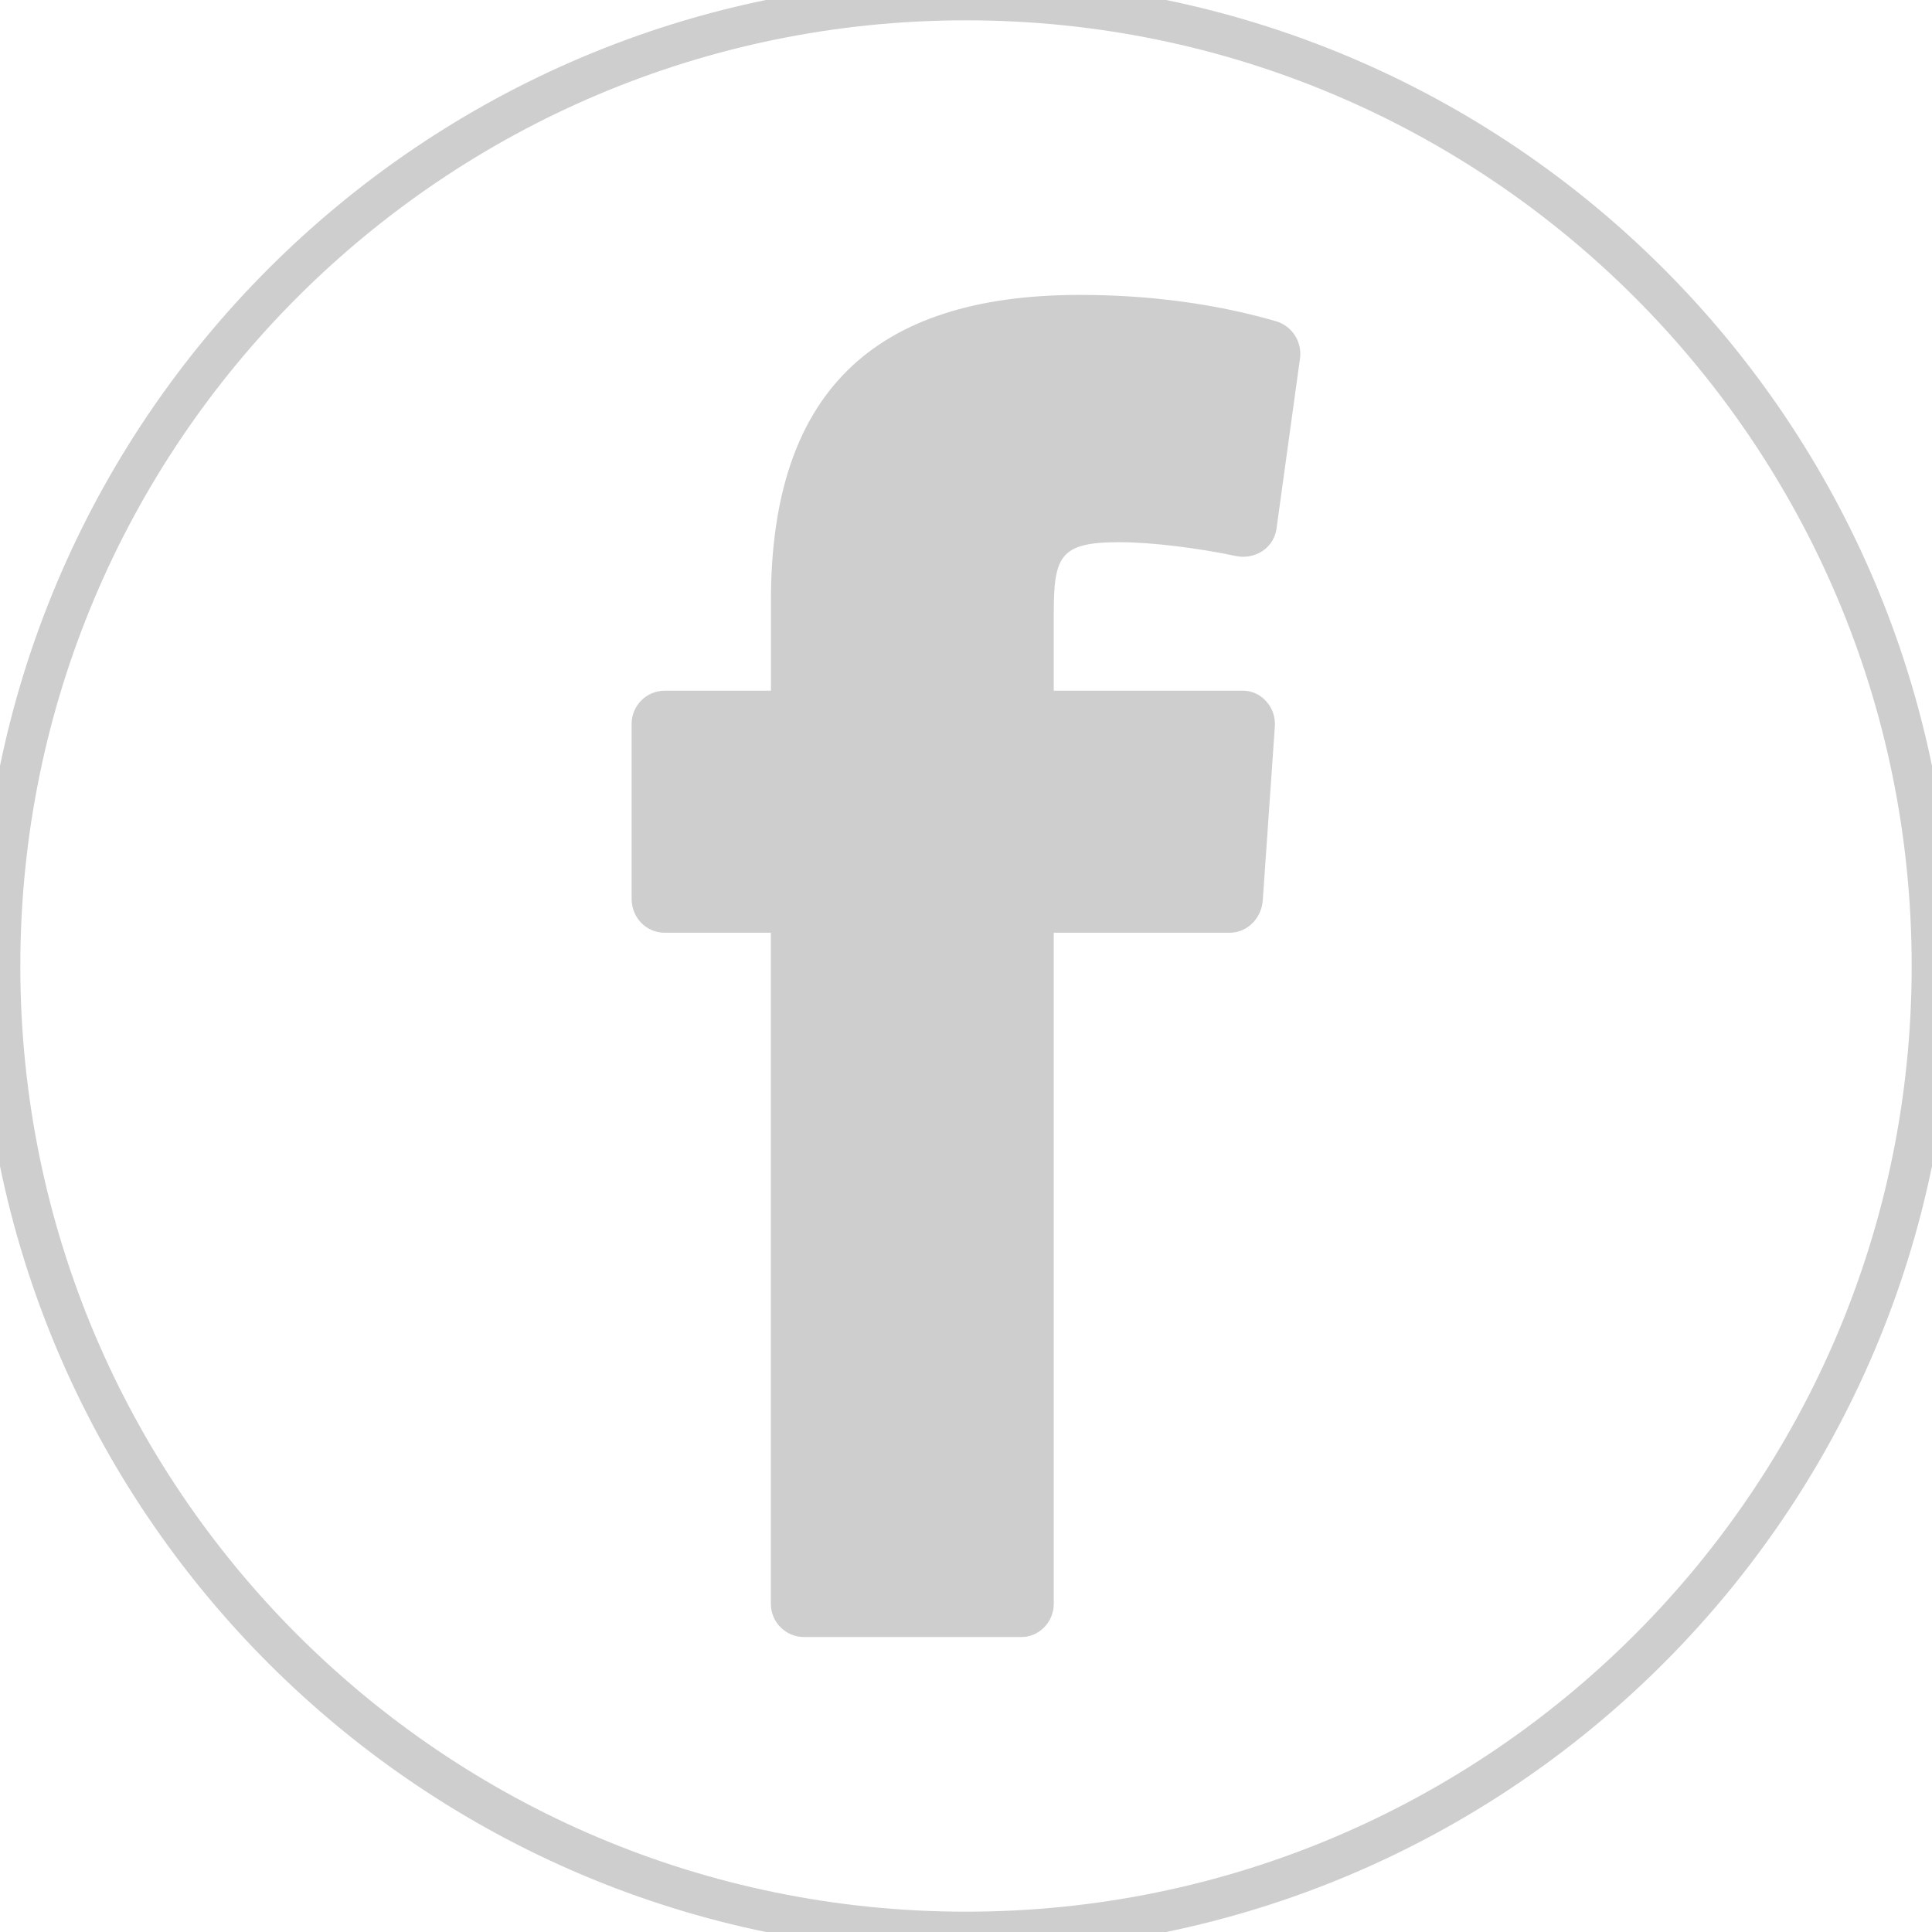
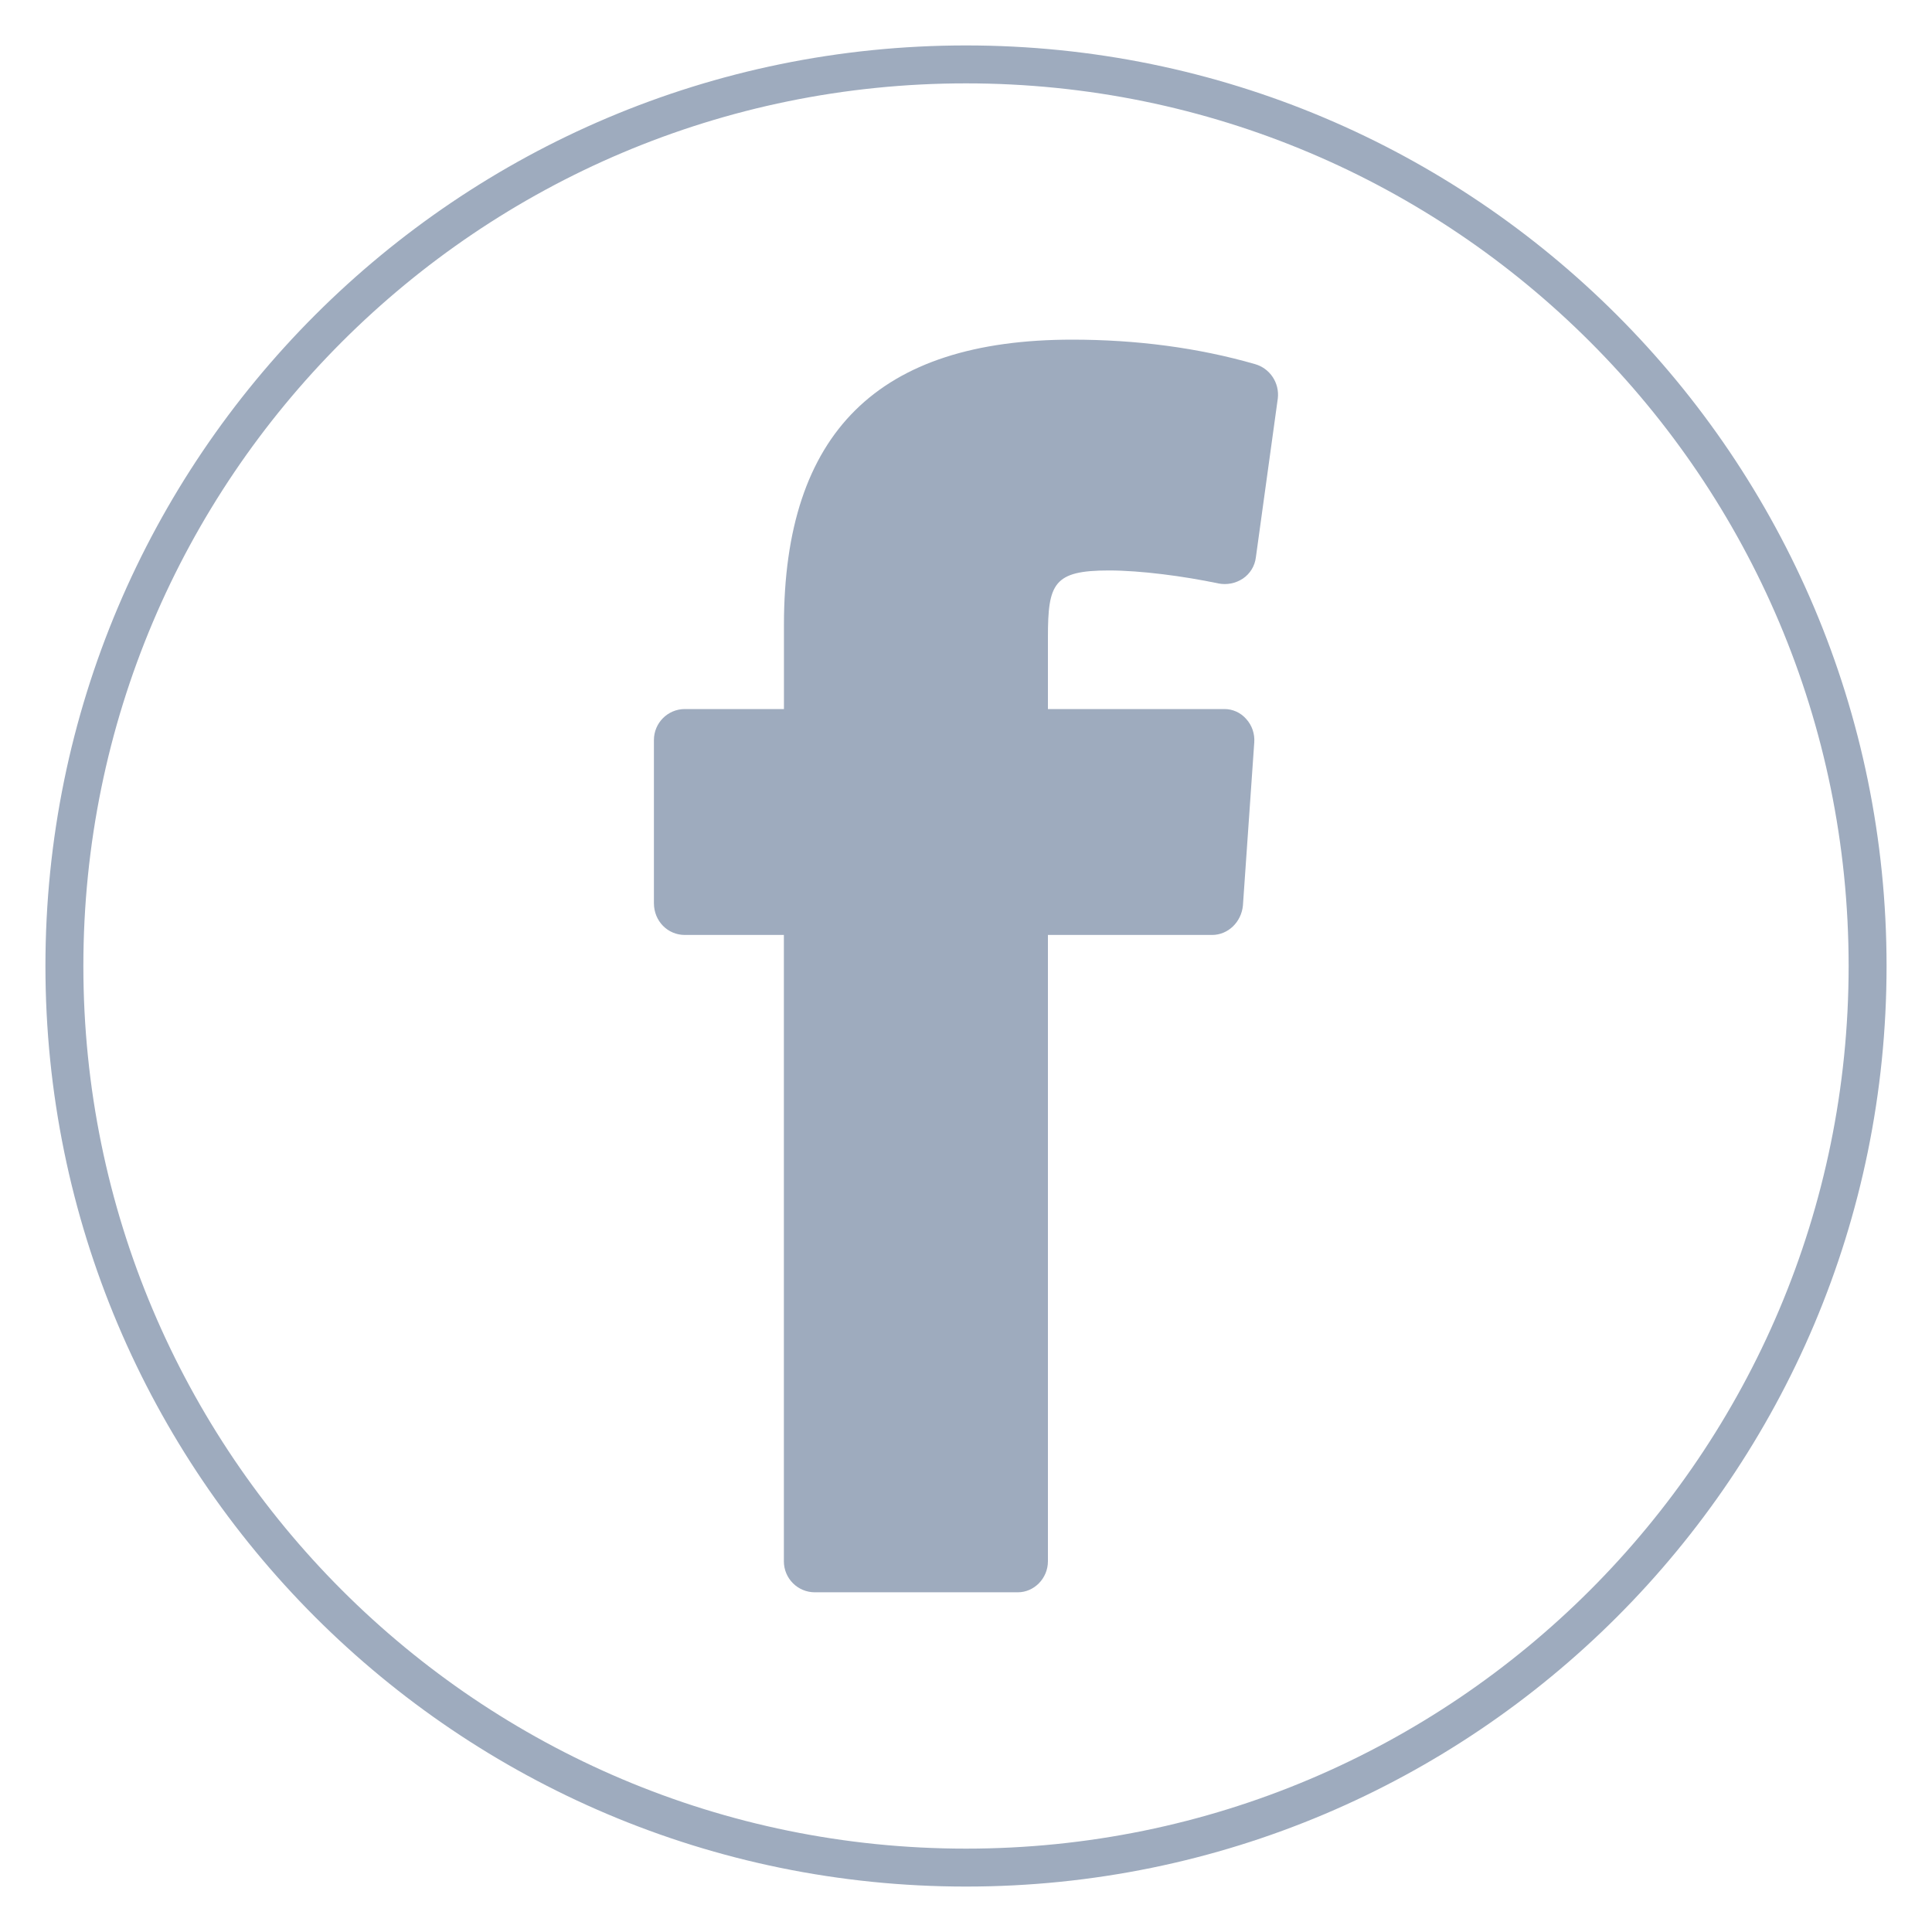
- <svg xmlns="http://www.w3.org/2000/svg" width="28px" height="28px" viewBox="0 0 28 28" version="1.1">
-   <defs />
-   <g id="46.facebook" stroke="none" stroke-width="1" fill="none" fill-rule="evenodd">
-     <g id="facebook">
-       <path d="M16.219,7.858 C16.71,7.858 17.379,7.946 17.921,8.06 C18.047,8.085 18.186,8.06 18.3,7.984 C18.411,7.909 18.485,7.789 18.501,7.655 L18.842,5.185 C18.869,4.945 18.72,4.72 18.488,4.654 C17.606,4.4 16.648,4.274 15.65,4.274 C12.637,4.274 11.173,5.717 11.173,8.706 L11.173,10.01 L9.634,10.01 C9.369,10.01 9.154,10.226 9.154,10.491 L9.154,13.024 C9.154,13.303 9.368,13.518 9.634,13.518 L11.172,13.518 L11.172,23.244 C11.172,23.51 11.387,23.725 11.652,23.725 L14.805,23.725 C15.057,23.725 15.272,23.51 15.272,23.244 L15.272,13.518 L17.82,13.518 C18.072,13.518 18.275,13.316 18.3,13.062 L18.476,10.529 C18.486,10.395 18.441,10.262 18.35,10.163 C18.264,10.065 18.14,10.009 18.01,10.01 L15.272,10.01 L15.272,8.896 C15.272,8.06 15.36,7.858 16.219,7.858 Z" id="Shape" fill="#CECECE" fill-rule="nonzero" />
-       <circle id="Oval" stroke="#CECECE" stroke-width="0.589" cx="14" cy="14" r="14" />
+ <svg xmlns="http://www.w3.org/2000/svg" width="30px" height="30px" viewBox="0 0 30 30" version="1.1">
+   <g id="facebook" stroke="none" stroke-width="1" fill="none" fill-rule="evenodd">
+     <g transform="translate(1, 1)">
+       <path d="M16.219,7.858 C16.71,7.858 17.379,7.946 17.921,8.06 C18.047,8.085 18.186,8.06 18.3,7.984 C18.411,7.909 18.485,7.789 18.501,7.655 L18.842,5.185 C18.869,4.945 18.72,4.72 18.488,4.654 C17.606,4.4 16.648,4.274 15.65,4.274 C12.637,4.274 11.173,5.717 11.173,8.706 L11.173,10.01 L9.634,10.01 C9.369,10.01 9.154,10.226 9.154,10.491 L9.154,13.024 C9.154,13.303 9.368,13.518 9.634,13.518 L11.172,13.518 L11.172,23.244 C11.172,23.51 11.387,23.725 11.652,23.725 L14.805,23.725 C15.057,23.725 15.272,23.51 15.272,23.244 L15.272,13.518 L17.82,13.518 C18.072,13.518 18.275,13.316 18.3,13.062 L18.476,10.529 C18.486,10.395 18.441,10.262 18.35,10.163 C18.264,10.065 18.14,10.009 18.01,10.01 L15.272,10.01 L15.272,8.896 C15.272,8.06 15.36,7.858 16.219,7.858 Z" id="Shape" fill="#9EABBE" fill-rule="nonzero" />
+       <circle id="Oval" stroke="#9EABBE" stroke-width="0.589" cx="14" cy="14" r="14" />
    </g>
  </g>
</svg>
